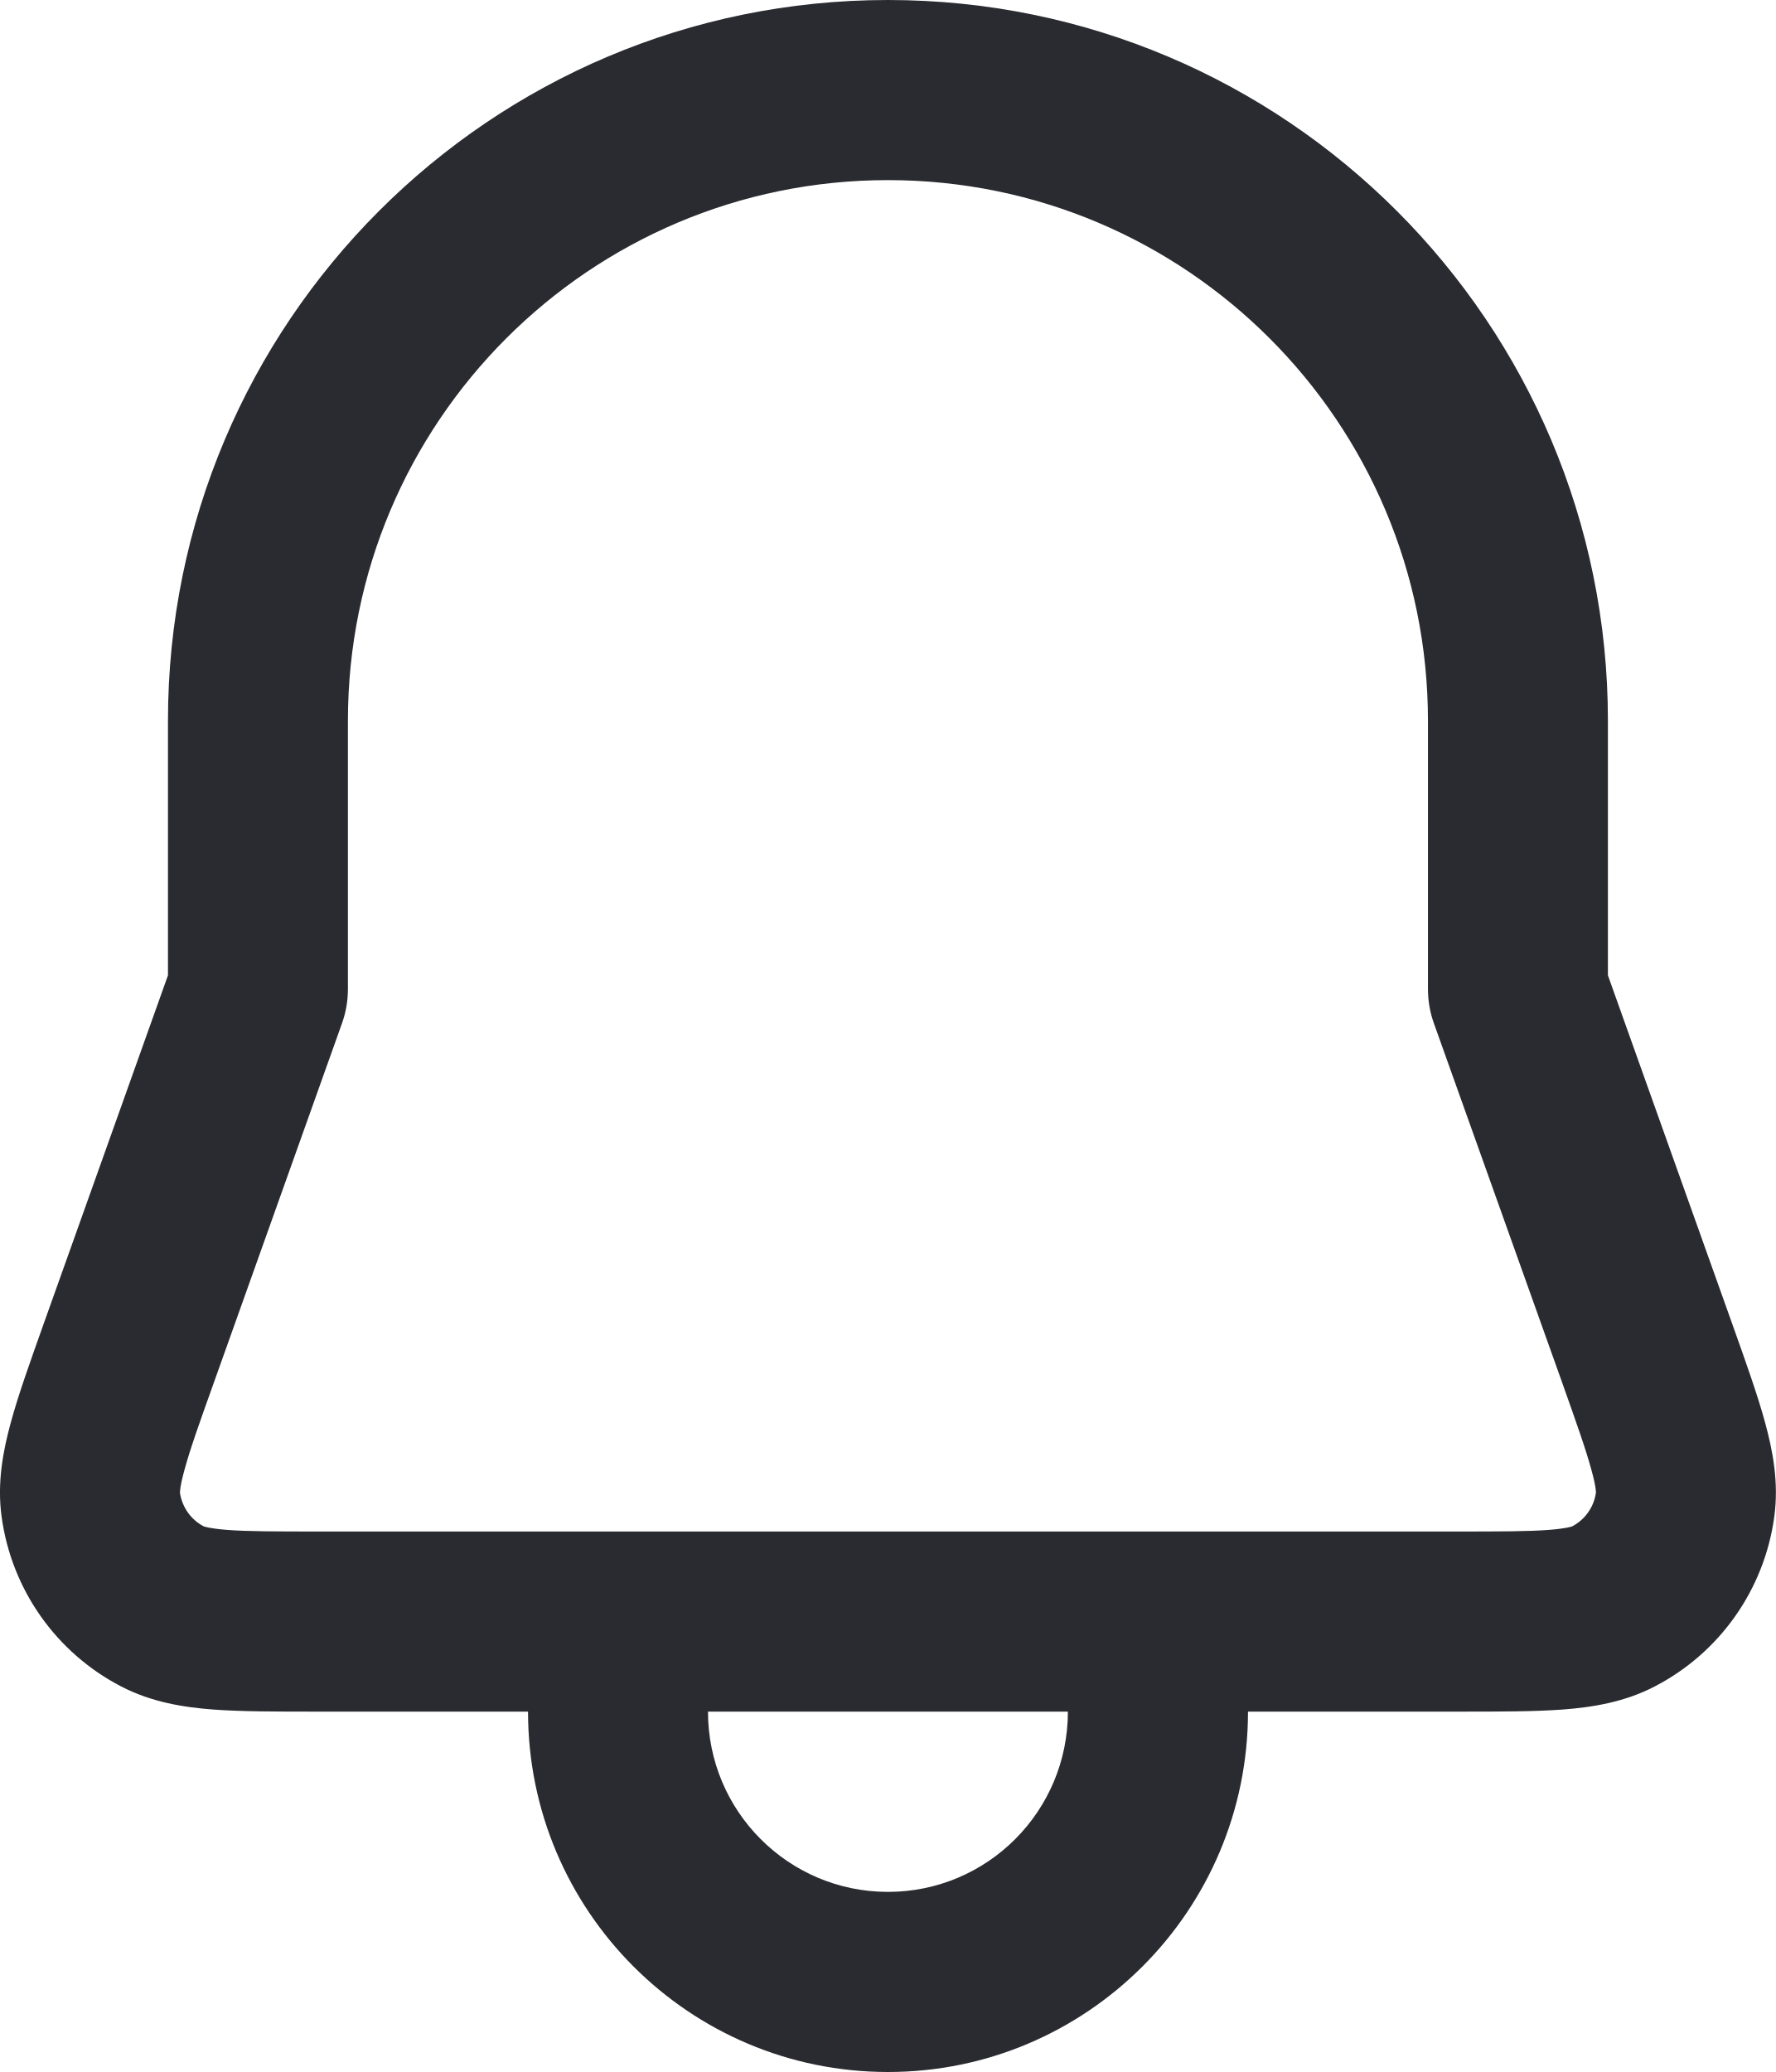
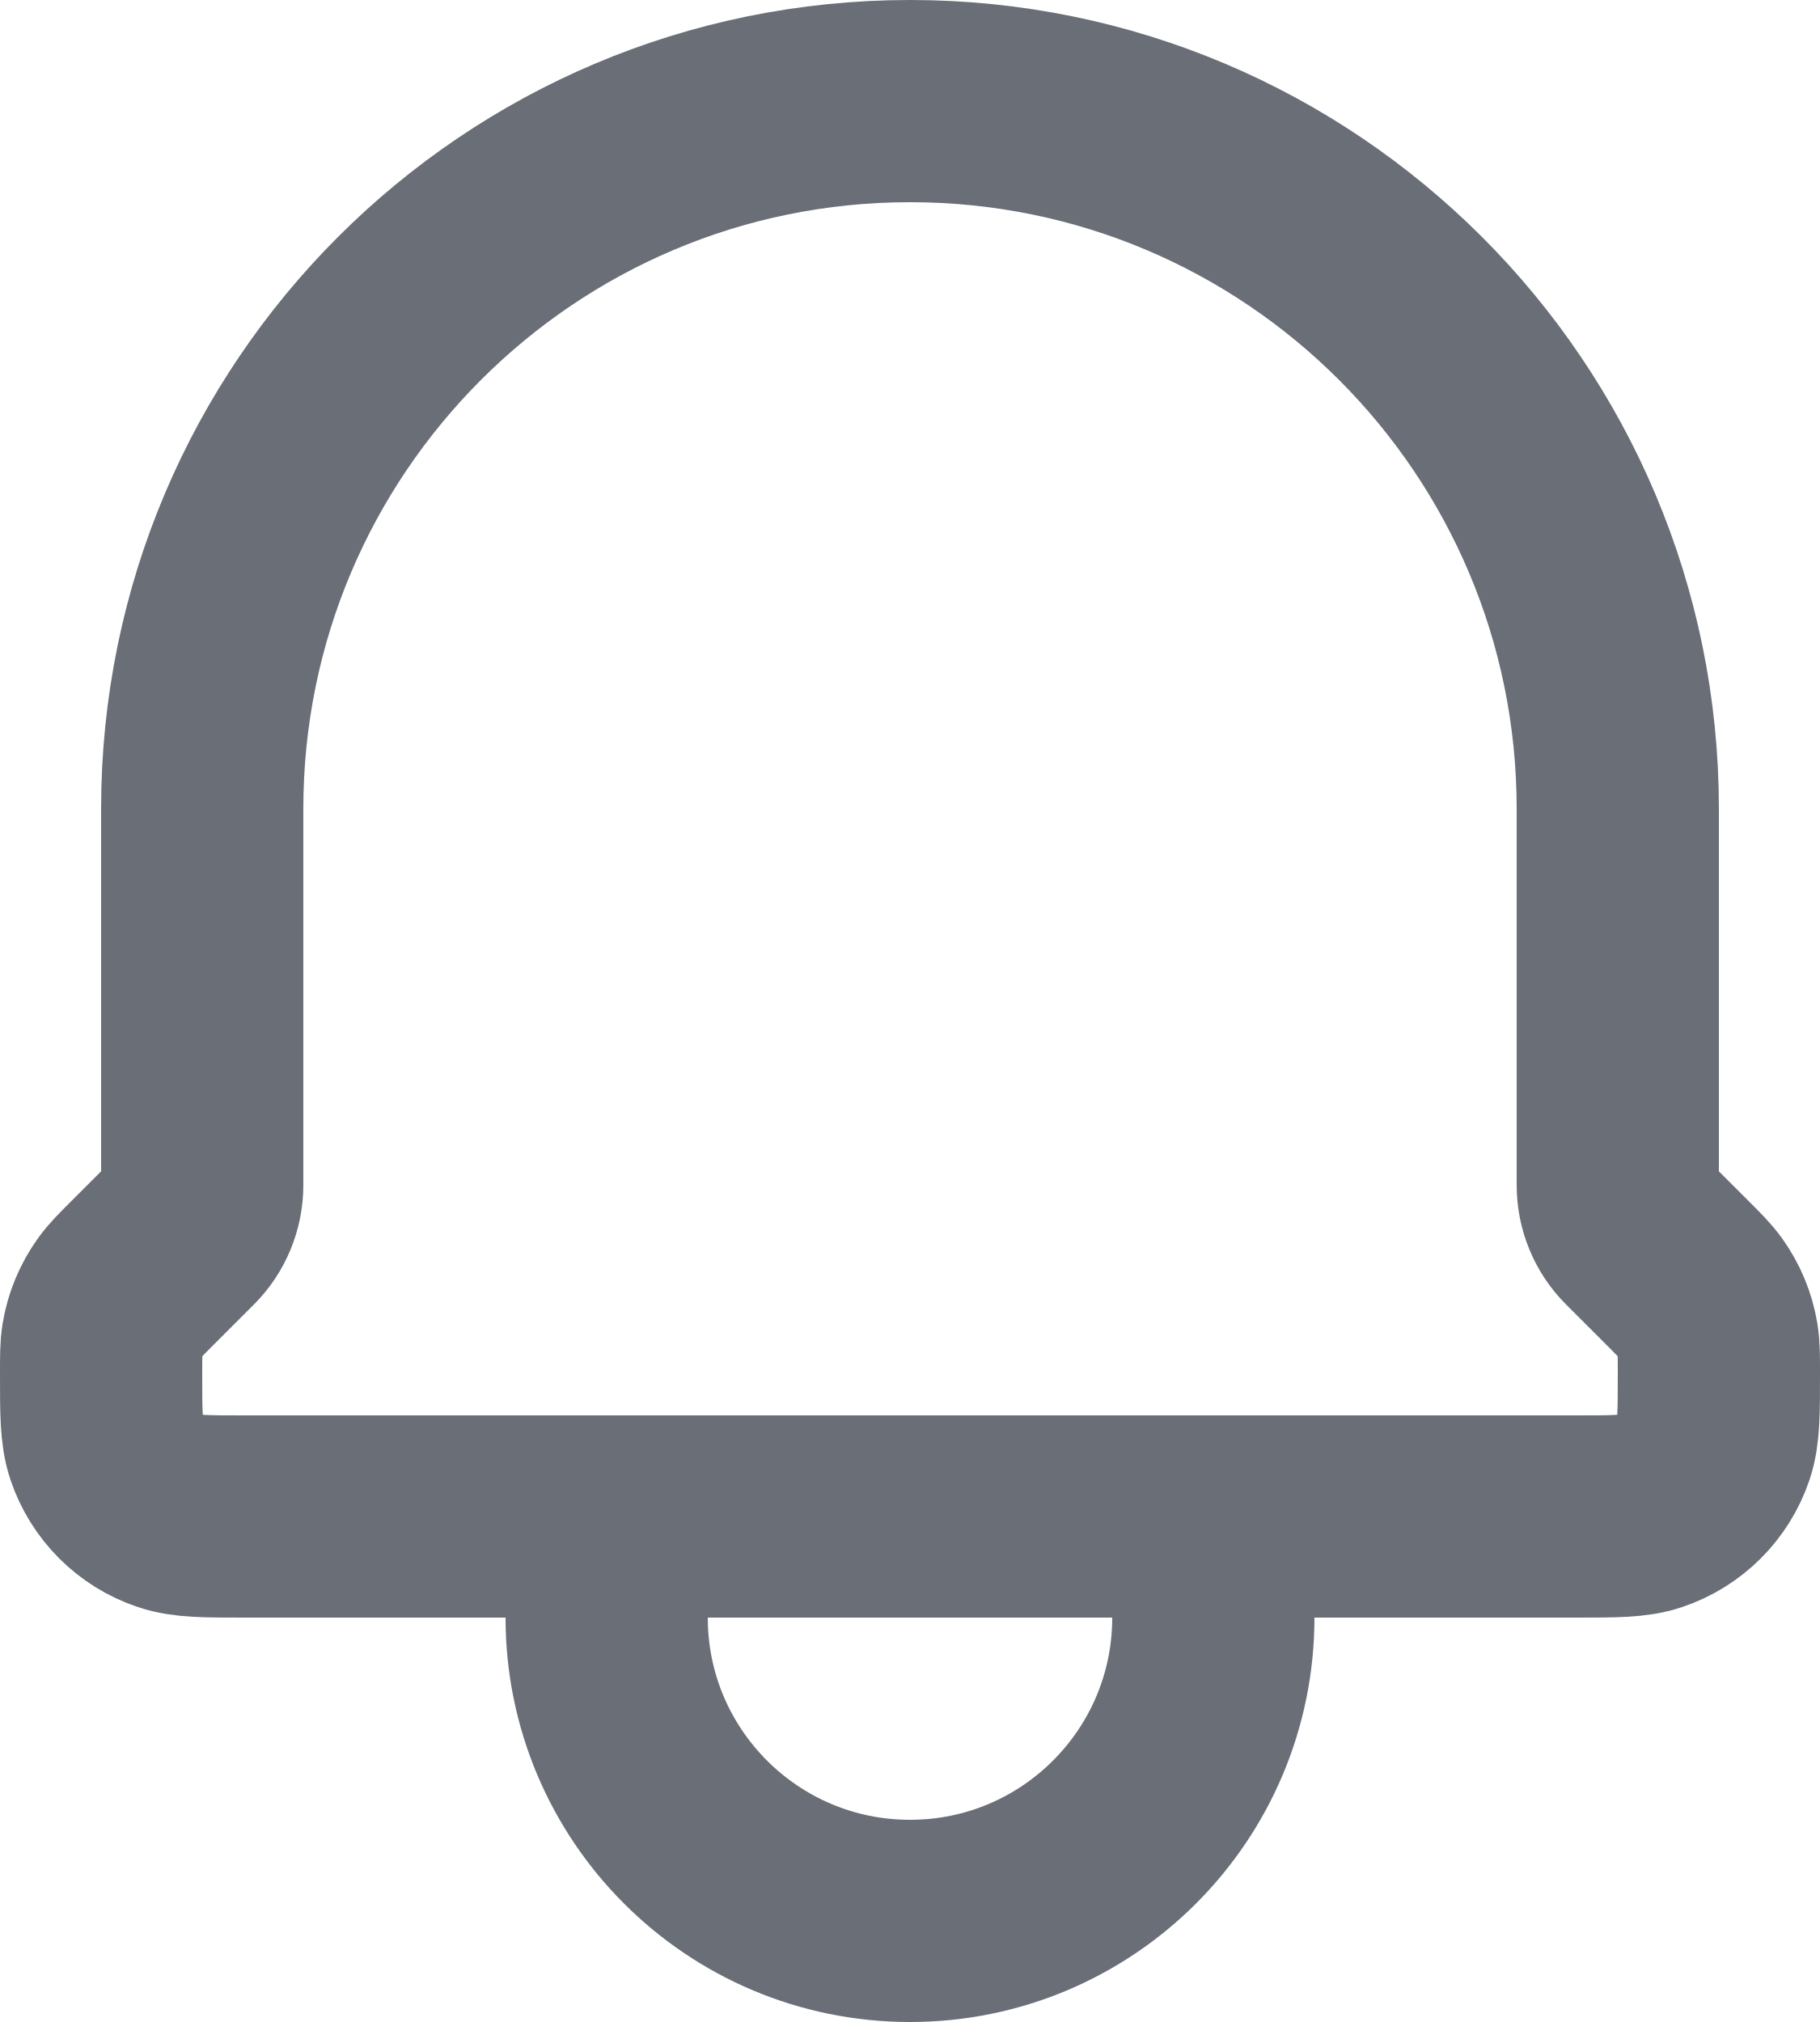
- <svg xmlns="http://www.w3.org/2000/svg" width="12" height="14" viewBox="0 0 12 14" fill="none">
-   <path fill-rule="evenodd" clip-rule="evenodd" d="M6 0C3.313 0 1.135 2.181 1.135 4.87V6.59L0.296 8.942C0.205 9.198 0.125 9.421 0.074 9.608C0.021 9.801 -0.021 10.018 0.011 10.249C0.078 10.739 0.378 11.166 0.817 11.394C1.024 11.502 1.242 11.536 1.442 11.551C1.634 11.565 1.871 11.565 2.143 11.565H3.568C3.568 12.91 4.657 14 6 14C7.343 14 8.433 12.91 8.433 11.565H9.857C10.129 11.565 10.366 11.565 10.558 11.551C10.758 11.536 10.976 11.502 11.183 11.394C11.622 11.166 11.922 10.739 11.989 10.249C12.021 10.018 11.979 9.801 11.926 9.608C11.875 9.421 11.795 9.198 11.704 8.942L10.865 6.59V4.87C10.865 2.181 8.687 0 6 0L6 0ZM7.216 11.565H4.784C4.784 12.238 5.328 12.783 6 12.783C6.672 12.783 7.216 12.238 7.216 11.565H7.216ZM9.836 10.348C10.135 10.348 10.325 10.348 10.467 10.337C10.582 10.328 10.62 10.315 10.624 10.313C10.711 10.267 10.771 10.182 10.784 10.085C10.783 10.095 10.791 10.065 10.753 9.93C10.716 9.793 10.652 9.613 10.552 9.331L9.689 6.914C9.664 6.844 9.649 6.766 9.649 6.682V4.87C9.649 2.853 8.015 1.217 6 1.217C3.985 1.217 2.351 2.853 2.351 4.87V6.682C2.351 6.766 2.336 6.844 2.311 6.914L1.449 9.331C1.348 9.613 1.284 9.793 1.247 9.93C1.216 10.041 1.216 10.081 1.216 10.086C1.23 10.183 1.29 10.268 1.376 10.313C1.381 10.315 1.419 10.328 1.533 10.337C1.675 10.348 1.865 10.348 2.165 10.348H9.836Z" fill="#2A2B30" />
+ <svg xmlns="http://www.w3.org/2000/svg" width="18" height="20" viewBox="0 0 18 20" fill="none">
+   <path d="M1.414 12.586L1.804 12.196C1.929 12.071 2 11.9 2 11.722V8C2 4.134 5.134 1 9 1C12.866 1 16 4.134 16 8V11.722C16 11.9 16.07 12.071 16.196 12.196L16.586 12.586C16.705 12.705 16.765 12.765 16.812 12.831C16.902 12.956 16.962 13.1 16.987 13.252C17 13.333 17 13.417 17 13.586C17 13.971 17 14.164 16.948 14.32C16.848 14.616 16.615 14.848 16.32 14.947C16.164 15 15.971 15 15.585 15H2.414C2.029 15 1.836 15 1.68 14.947C1.384 14.848 1.152 14.616 1.052 14.32C1 14.164 1 13.971 1 13.586C1 13.417 1 13.333 1.013 13.252C1.038 13.1 1.098 12.956 1.188 12.831C1.235 12.765 1.295 12.705 1.414 12.586ZM12 15V16C12 17.657 10.657 19 9 19C7.343 19 6 17.657 6 16V15H12Z" stroke="#696E77" stroke-width="2" stroke-linecap="round" stroke-linejoin="round" />
</svg>
